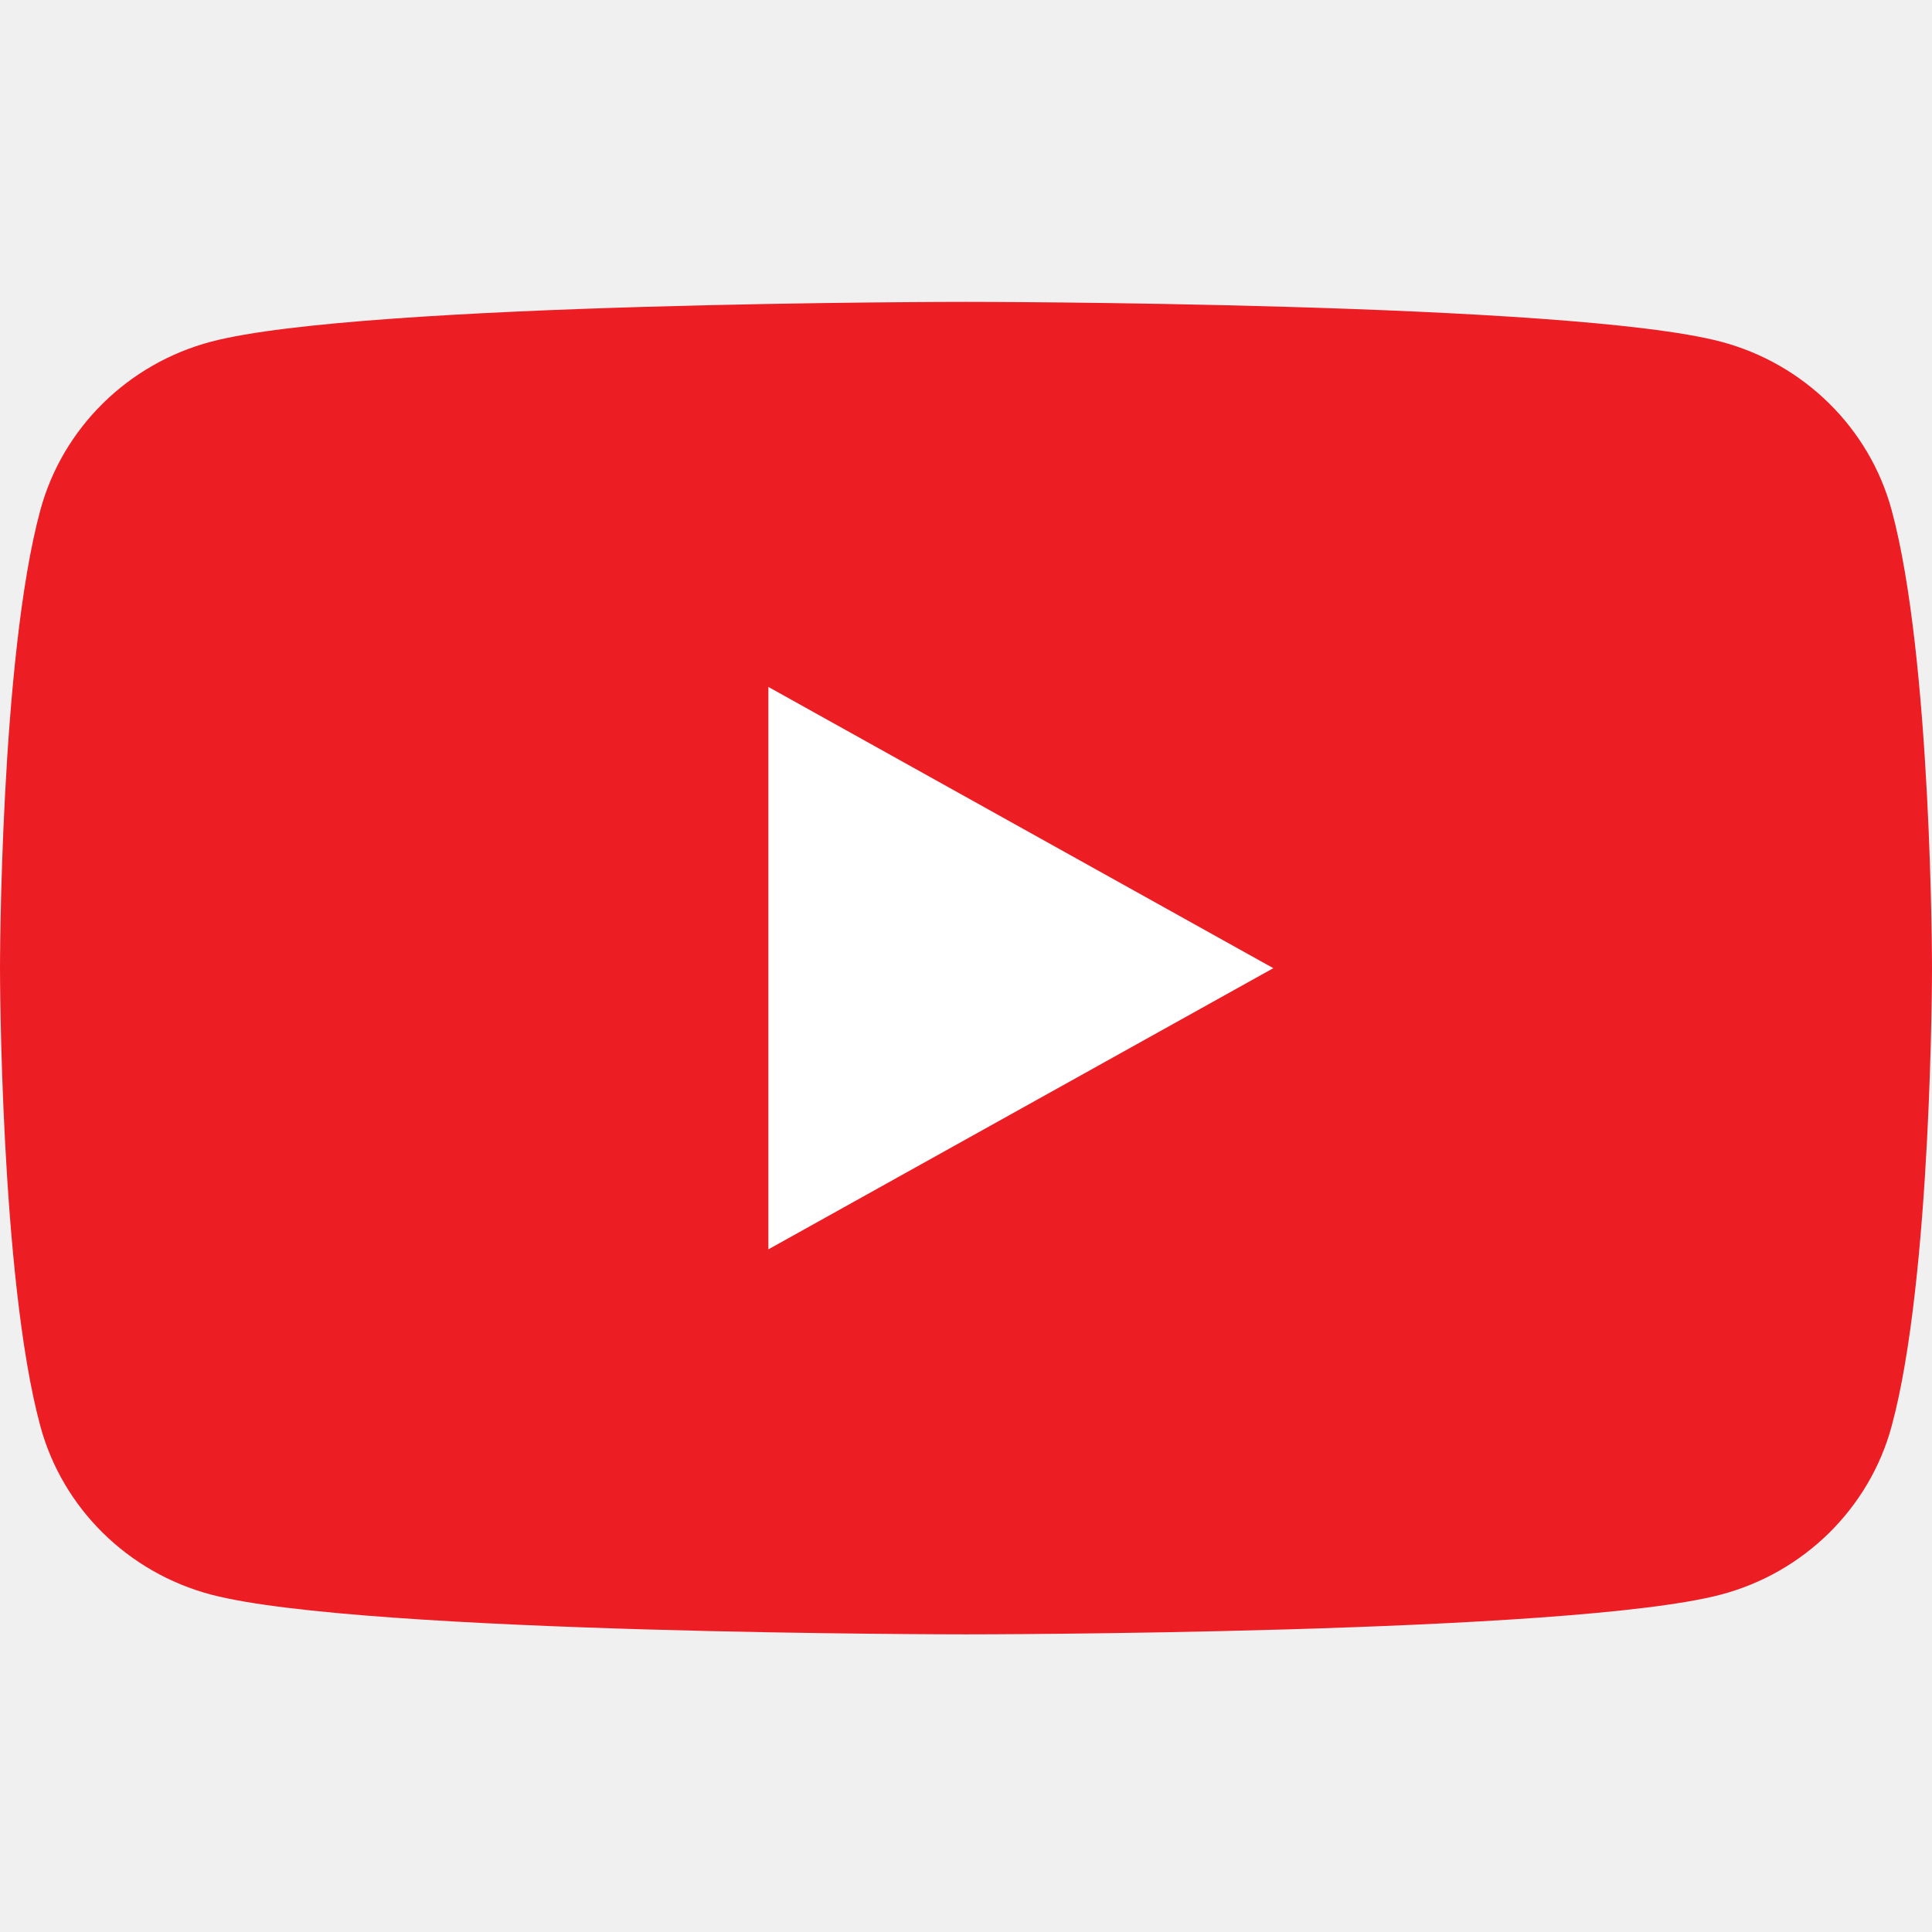
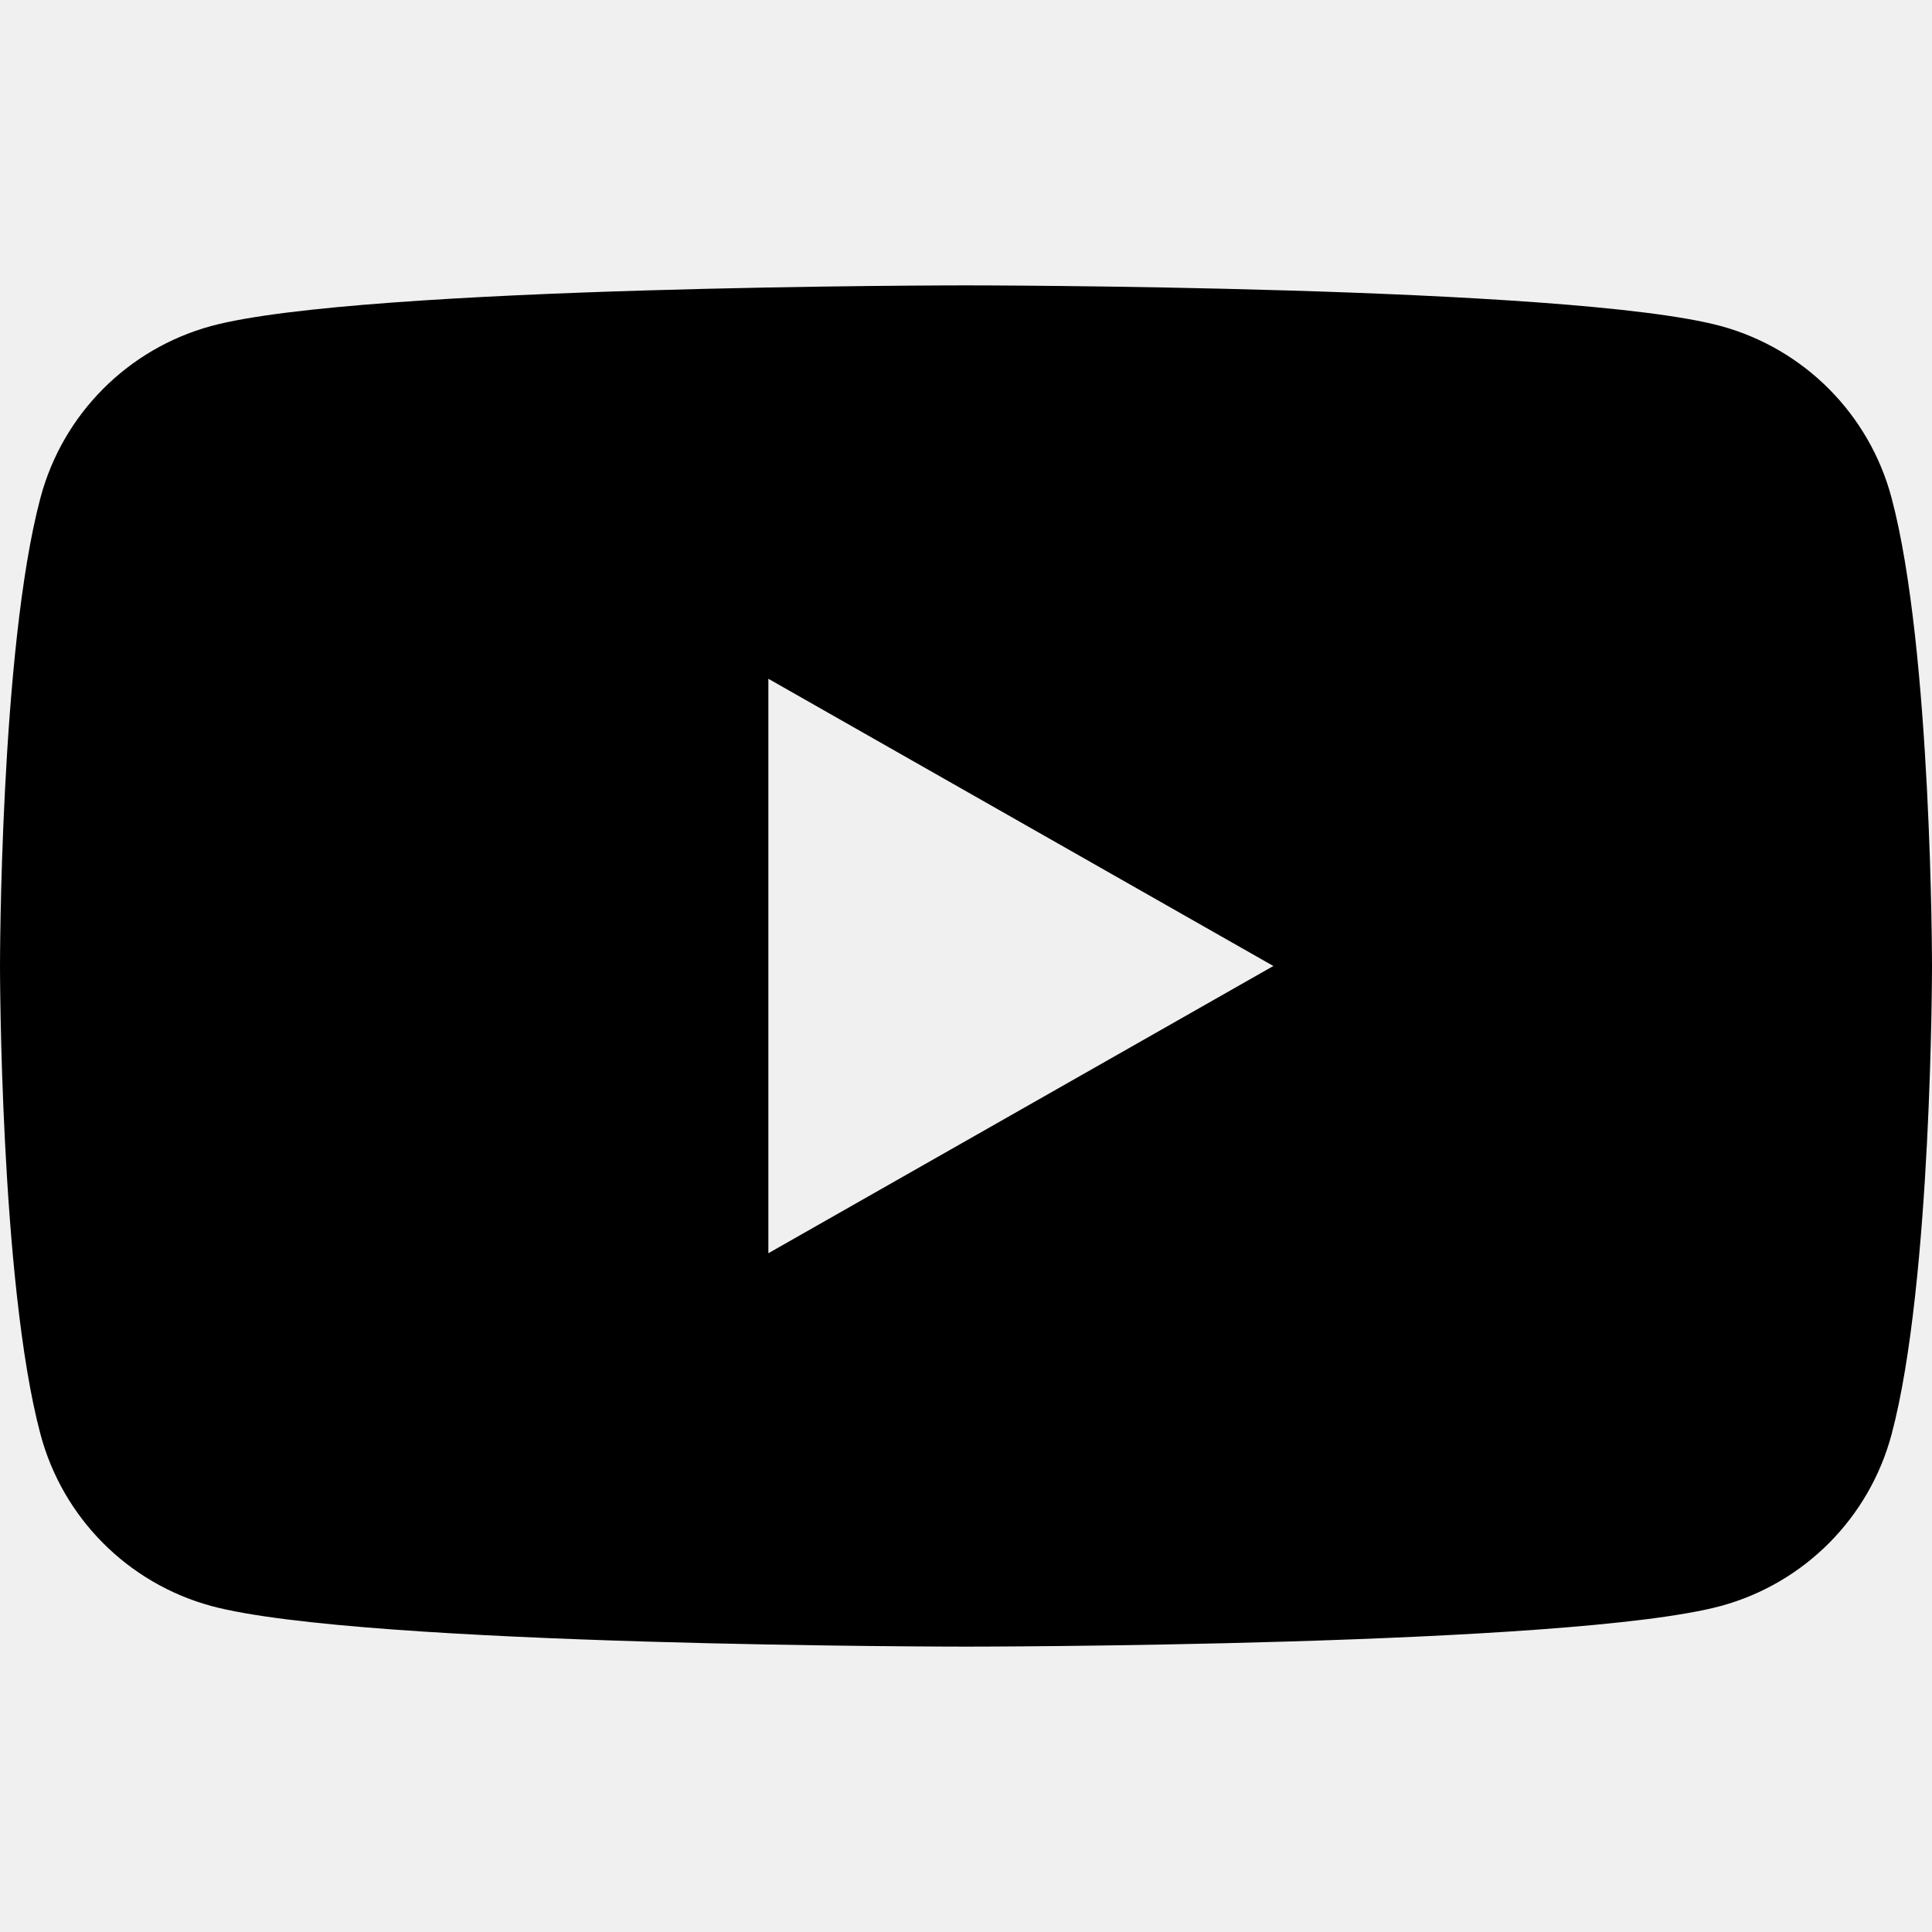
- <svg xmlns="http://www.w3.org/2000/svg" width="32" height="32" fill="none" viewBox="0 0 32 32">
-   <path fill="#ED1D24" d="M31.331 8.447C30.963 7.09 29.879 6.022 28.502 5.659C26.007 5 16 5 16 5C16 5 5.993 5 3.498 5.659C2.121 6.022 1.037 7.09 0.669 8.447C0 10.905 0 16.035 0 16.035C0 16.035 0 21.165 0.669 23.624C1.037 24.981 2.121 26.049 3.498 26.412C5.993 27.07 16 27.07 16 27.07C16 27.07 26.007 27.07 28.502 26.412C29.879 26.049 30.963 24.981 31.331 23.624C32 21.165 32 16.035 32 16.035C32 16.035 32 10.905 31.331 8.447Z" />
-   <path fill="#fff" d="M12.727 20.693L21.09 16.036L12.727 11.378V20.693Z" />
+ <svg xmlns="http://www.w3.org/2000/svg" viewBox="0 0 24 24" fill="currentColor" stroke="none">
+   <path d="M23.498 6.186a3.016 3.016 0 0 0-2.122-2.136C19.505 3.545 12 3.545 12 3.545s-7.505 0-9.377.505A3.017 3.017 0 0 0 .502 6.186C0 8.07 0 12 0 12s0 3.93.502 5.814a3.016 3.016 0 0 0 2.122 2.136c1.871.505 9.376.505 9.376.505s7.505 0 9.377-.505a3.015 3.015 0 0 0 2.122-2.136C24 15.93 24 12 24 12s0-3.93-.502-5.814zM9.545 15.568V8.432L15.818 12l-6.273 3.568z" />
</svg>
